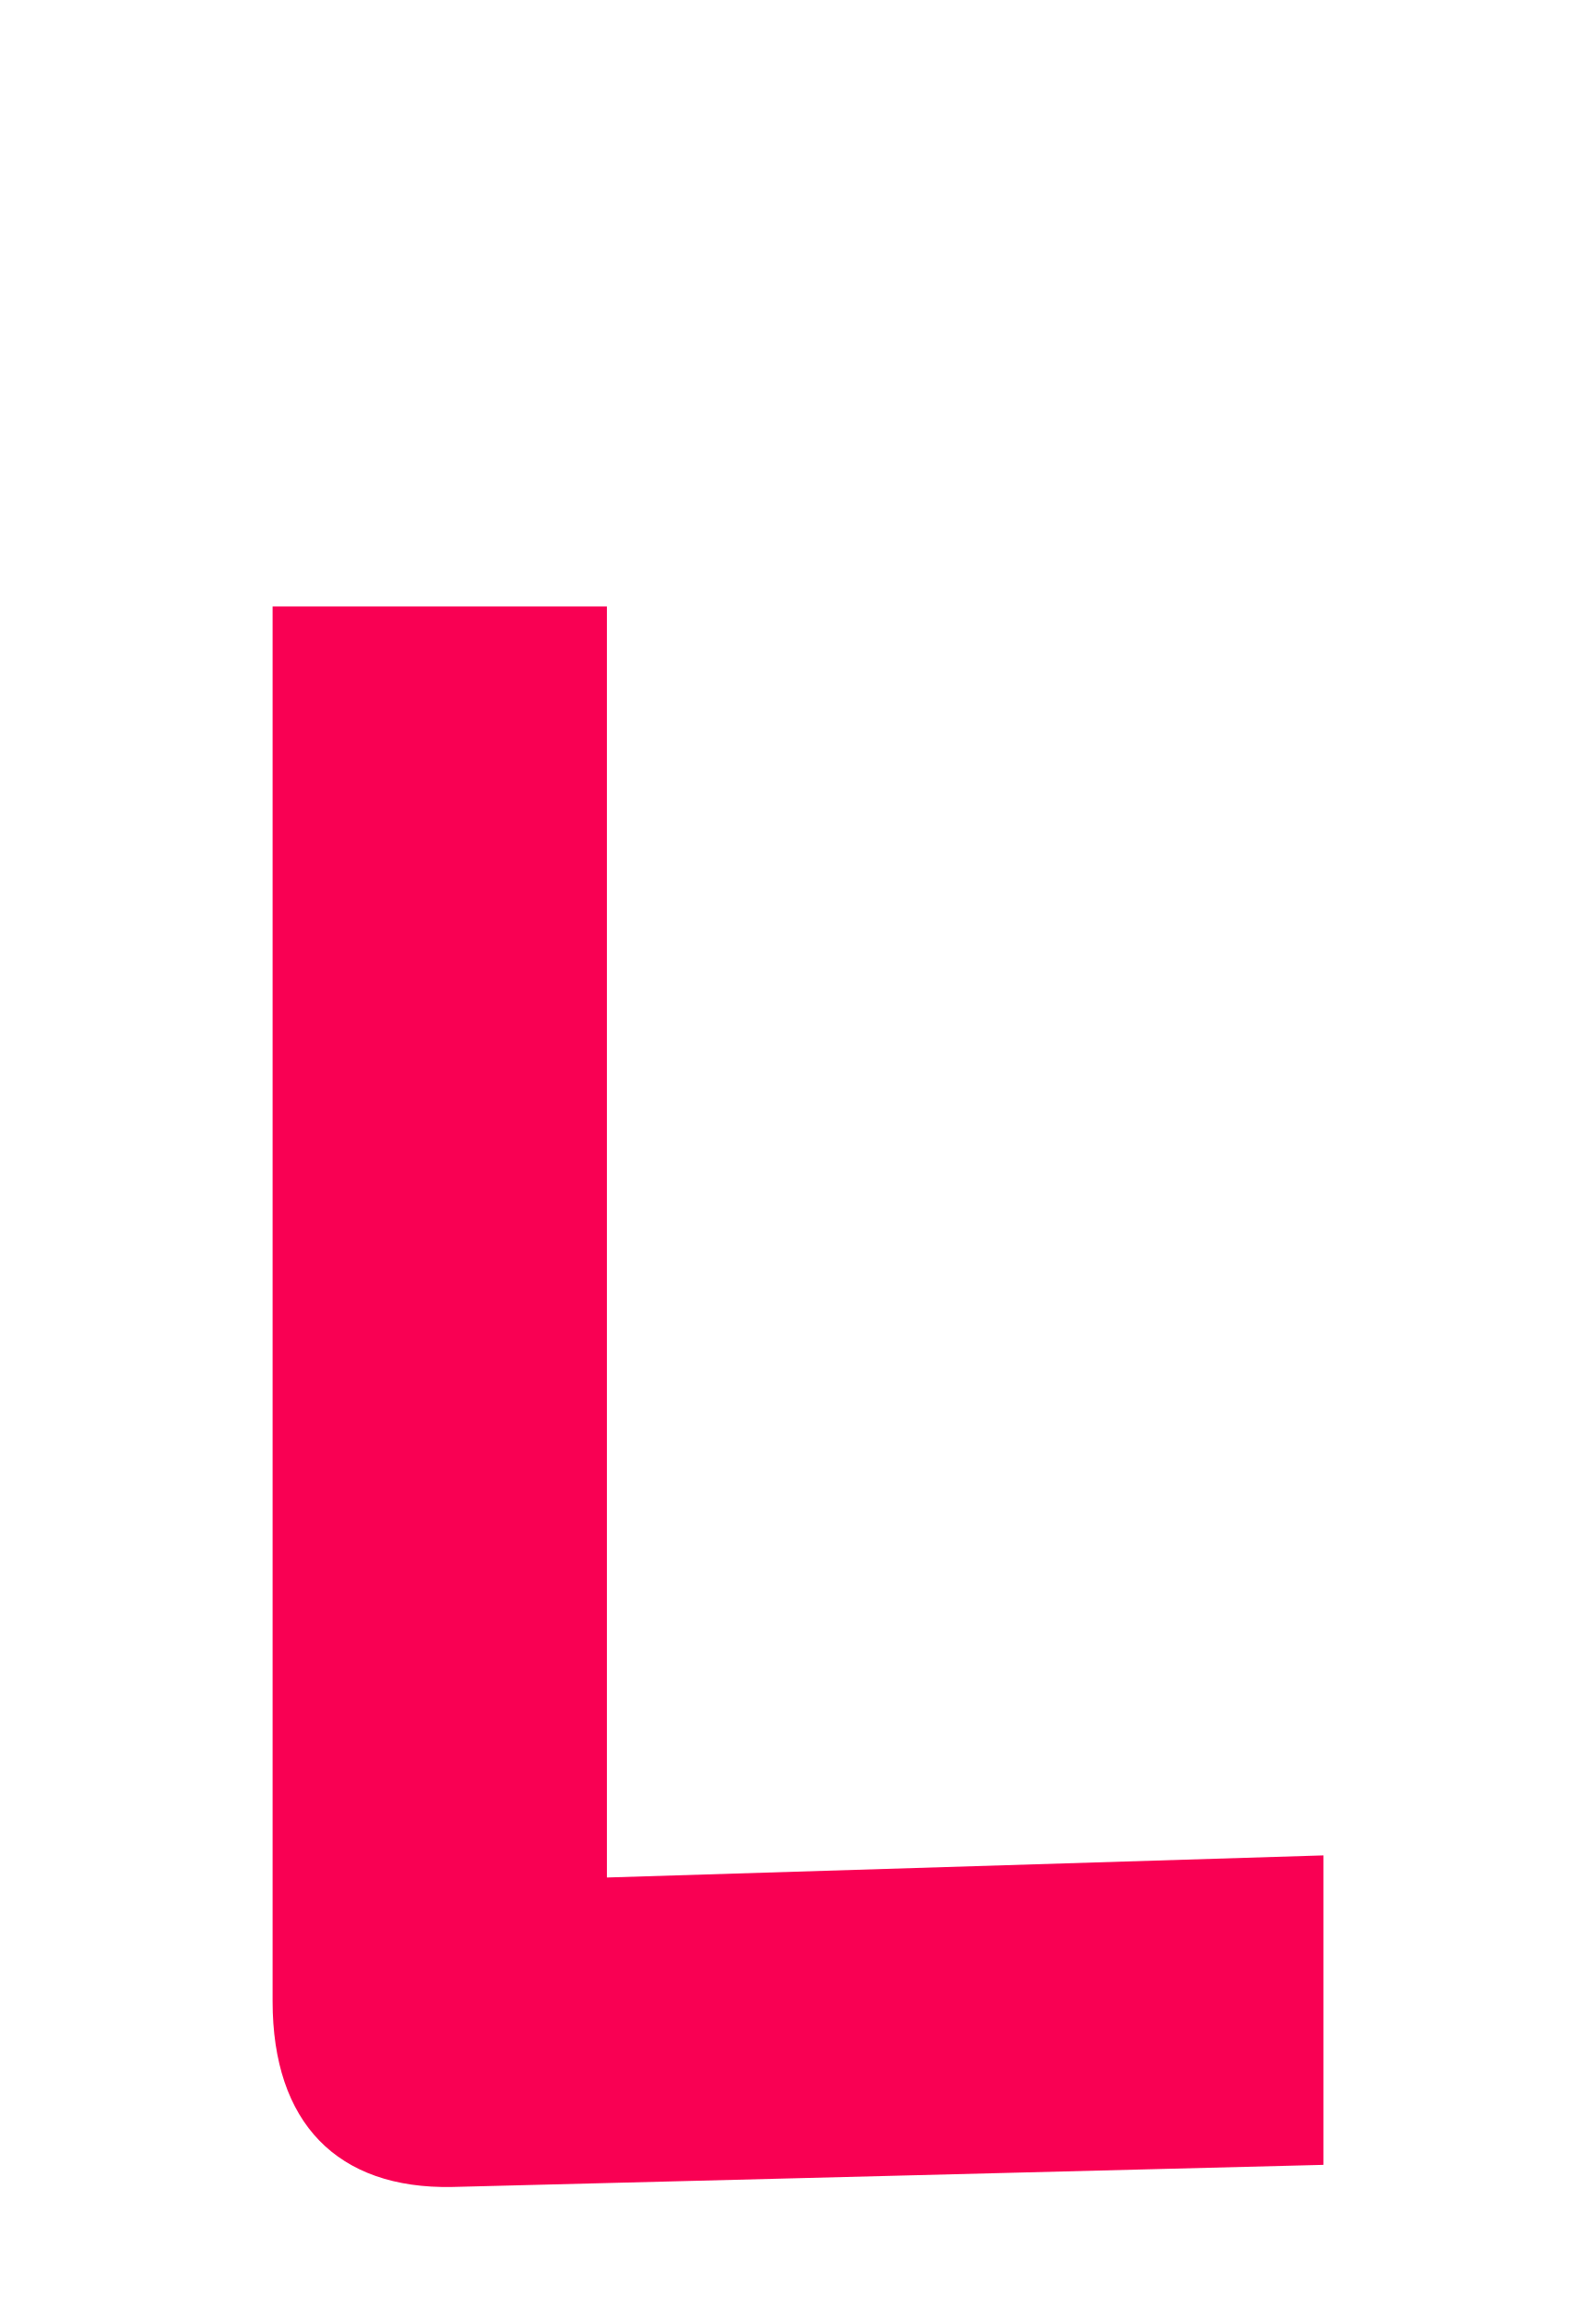
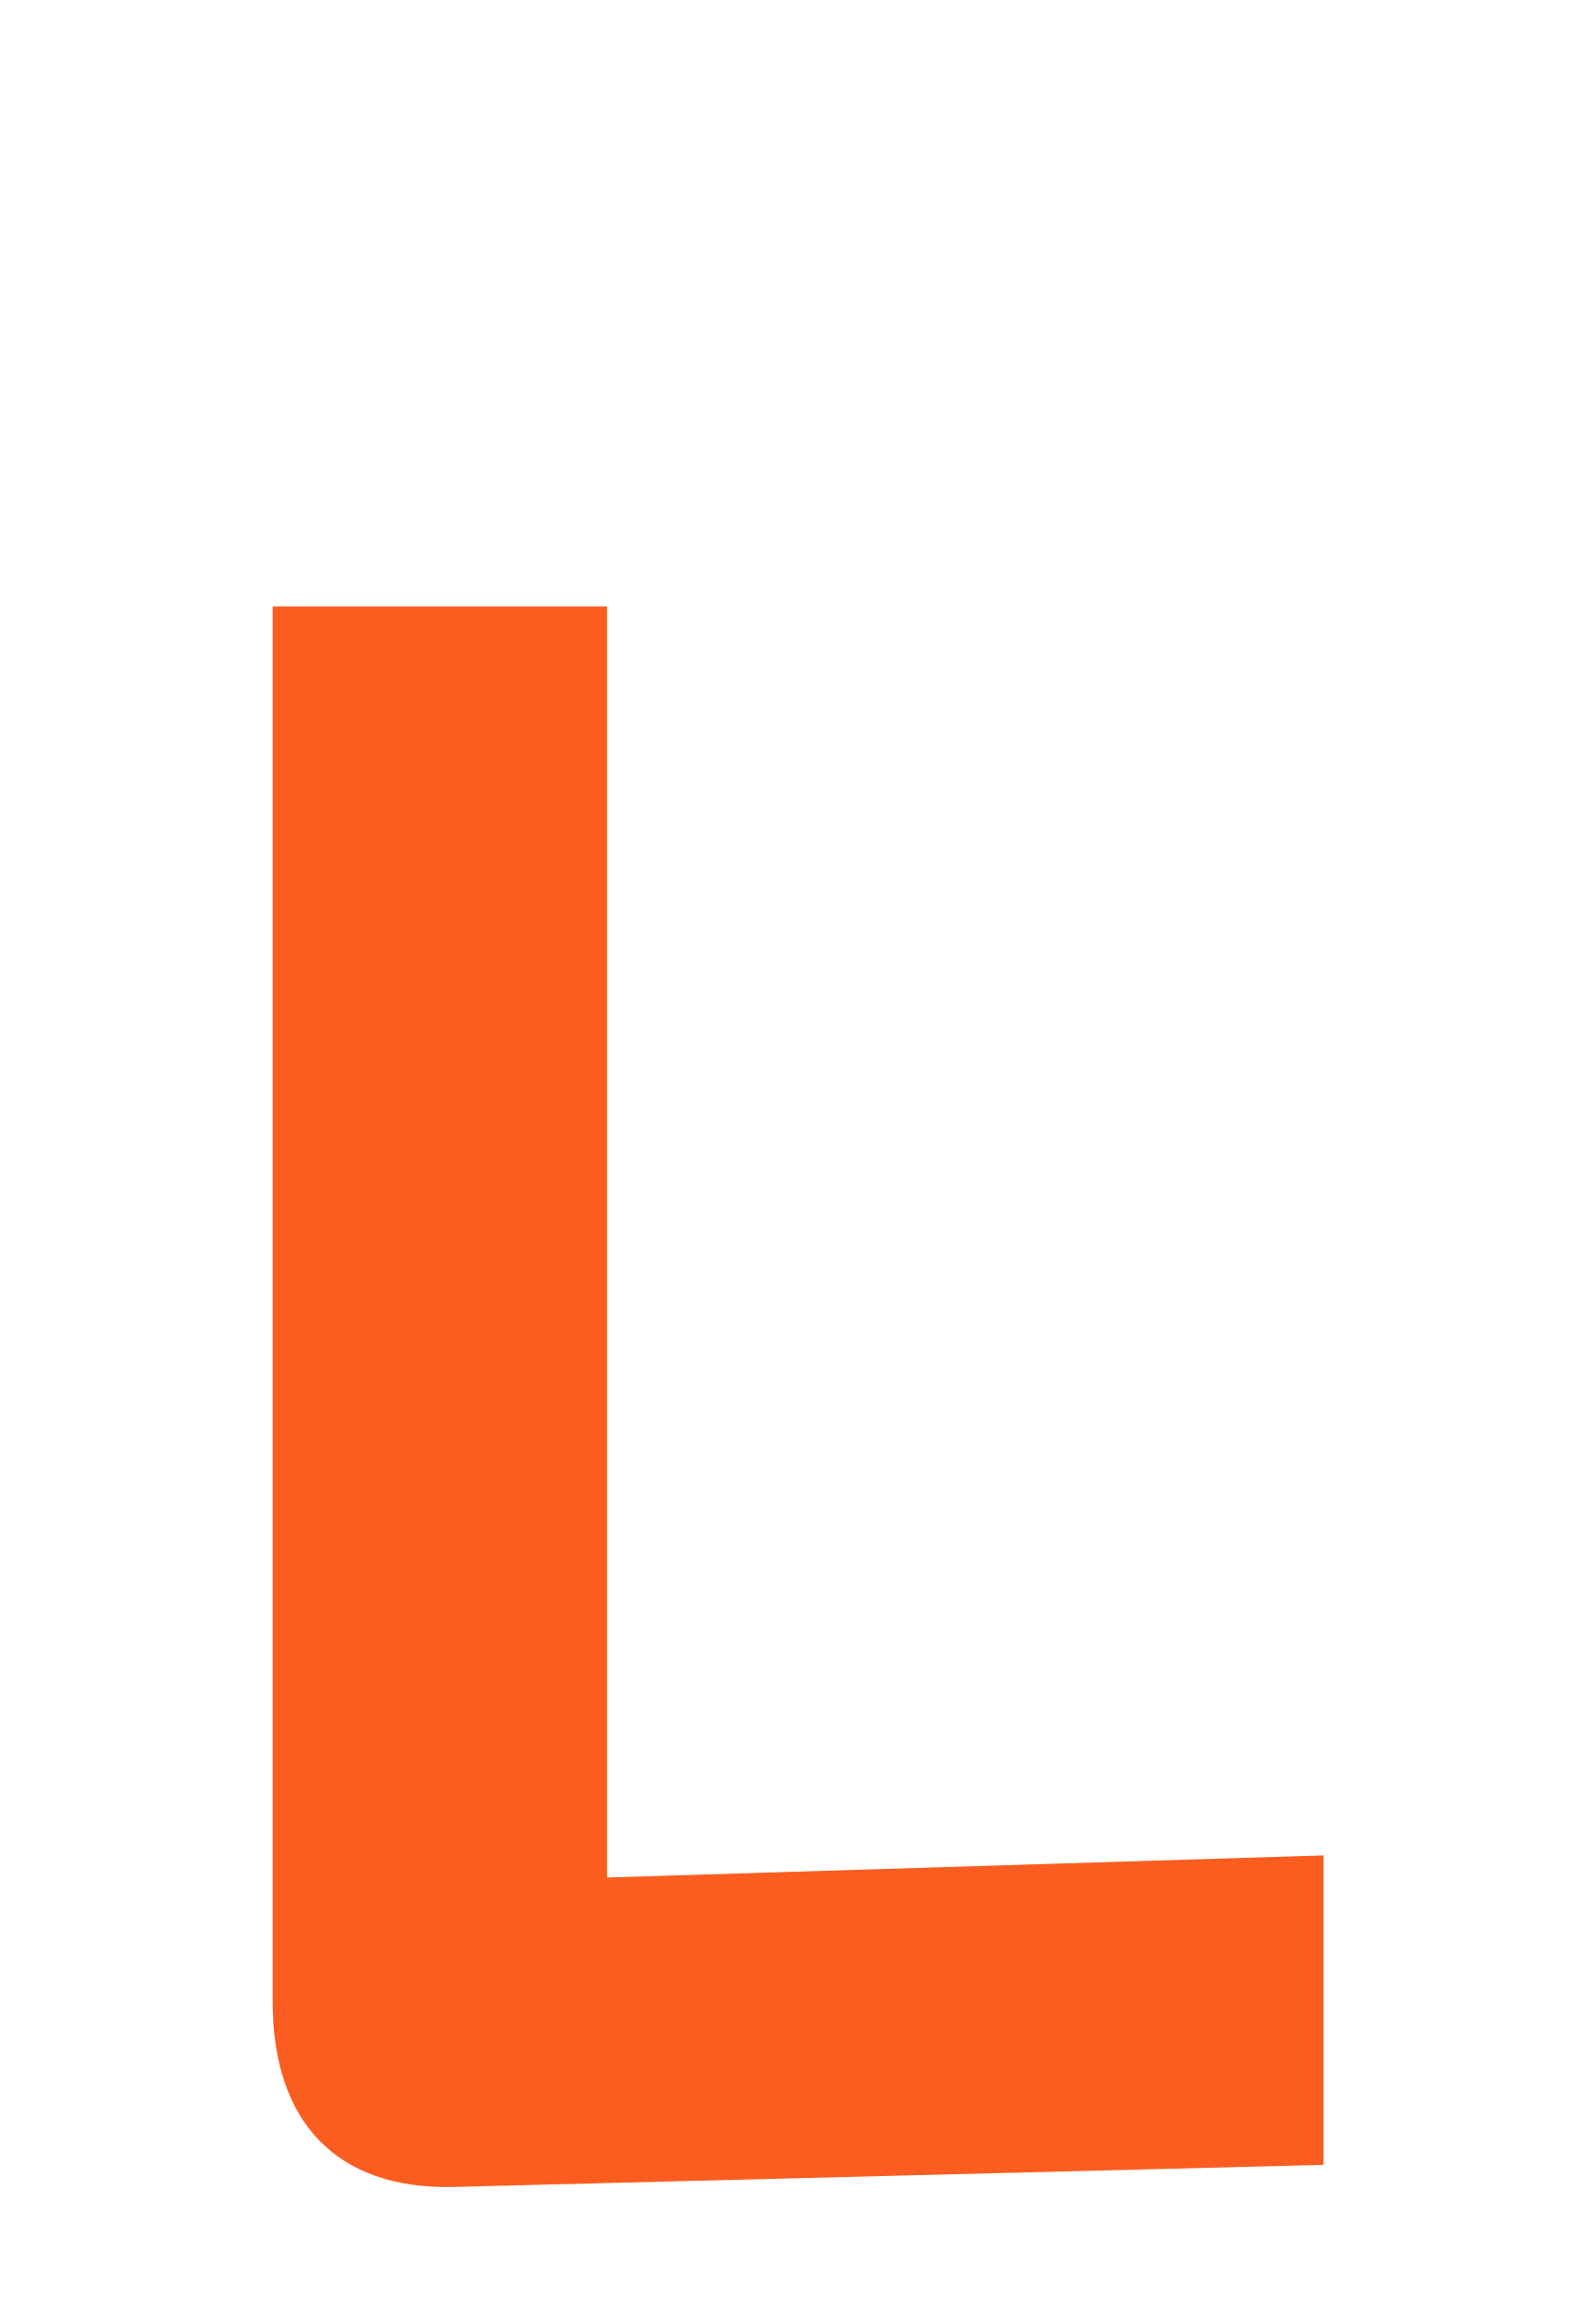
<svg xmlns="http://www.w3.org/2000/svg" width="138" height="200" viewBox="0 0 36.512 52.917" version="1.1" id="svg2260">
  <defs id="defs2254">
    <clipPath clipPathUnits="userSpaceOnUse" id="clipPath124">
      <path d="M 0,1190.64 H 821.28 V 0 H 0 Z" id="path122" />
    </clipPath>
    <clipPath clipPathUnits="userSpaceOnUse" id="clipPath144">
      <path d="M 0,1190.64 H 821.28 V 0 H 0 Z" id="path142" />
    </clipPath>
    <clipPath clipPathUnits="userSpaceOnUse" id="clipPath168">
      <path d="M 0,1190.64 H 821.28 V 0 H 0 Z" id="path166" />
    </clipPath>
    <clipPath clipPathUnits="userSpaceOnUse" id="clipPath200">
      <path d="M 0,1190.64 H 821.28 V 0 H 0 Z" id="path198" />
    </clipPath>
    <clipPath clipPathUnits="userSpaceOnUse" id="clipPath224">
      <path d="M 0,1190.64 H 821.28 V 0 H 0 Z" id="path222" />
    </clipPath>
    <clipPath clipPathUnits="userSpaceOnUse" id="clipPath244">
      <path d="M 0,1190.64 H 821.28 V 0 H 0 Z" id="path242" />
    </clipPath>
    <clipPath clipPathUnits="userSpaceOnUse" id="clipPath264">
      <path d="M 0,1190.64 H 821.28 V 0 H 0 Z" id="path262" />
    </clipPath>
    <clipPath clipPathUnits="userSpaceOnUse" id="clipPath296">
      <path d="M 0,1190.64 H 821.28 V 0 H 0 Z" id="path294" />
    </clipPath>
    <clipPath clipPathUnits="userSpaceOnUse" id="clipPath316">
      <path d="M 0,1190.64 H 821.28 V 0 H 0 Z" id="path314" />
    </clipPath>
    <clipPath clipPathUnits="userSpaceOnUse" id="clipPath348">
      <path d="M 0,1190.64 H 821.28 V 0 H 0 Z" id="path346" />
    </clipPath>
    <clipPath clipPathUnits="userSpaceOnUse" id="clipPath368">
      <path d="M 0,1190.64 H 821.28 V 0 H 0 Z" id="path366" />
    </clipPath>
    <clipPath clipPathUnits="userSpaceOnUse" id="clipPath392">
      <path d="M 0,1190.64 H 821.28 V 0 H 0 Z" id="path390" />
    </clipPath>
    <clipPath clipPathUnits="userSpaceOnUse" id="clipPath432">
      <path d="M 0,1190.64 H 821.28 V 0 H 0 Z" id="path430" />
    </clipPath>
    <clipPath clipPathUnits="userSpaceOnUse" id="clipPath452">
      <path d="M 0,1190.64 H 821.28 V 0 H 0 Z" id="path450" />
    </clipPath>
    <clipPath clipPathUnits="userSpaceOnUse" id="clipPath492">
      <path d="M 0,1190.64 H 821.28 V 0 H 0 Z" id="path490" />
    </clipPath>
    <clipPath clipPathUnits="userSpaceOnUse" id="clipPath508">
      <path d="M 0,1190.64 H 821.28 V 0 H 0 Z" id="path506" />
    </clipPath>
    <clipPath clipPathUnits="userSpaceOnUse" id="clipPath528">
      <path d="M 0,1190.64 H 821.28 V 0 H 0 Z" id="path526" />
    </clipPath>
    <clipPath clipPathUnits="userSpaceOnUse" id="clipPath552">
      <path d="M 0,1190.64 H 821.28 V 0 H 0 Z" id="path550" />
    </clipPath>
    <clipPath clipPathUnits="userSpaceOnUse" id="clipPath596">
      <path d="M 0,1190.64 H 821.28 V 0 H 0 Z" id="path594" />
    </clipPath>
    <clipPath clipPathUnits="userSpaceOnUse" id="clipPath616">
      <path d="M 0,1190.64 H 821.28 V 0 H 0 Z" id="path614" />
    </clipPath>
    <clipPath clipPathUnits="userSpaceOnUse" id="clipPath636">
      <path d="M 0,1190.64 H 821.28 V 0 H 0 Z" id="path634" />
    </clipPath>
    <clipPath clipPathUnits="userSpaceOnUse" id="clipPath652">
      <path d="M 0,1190.64 H 821.28 V 0 H 0 Z" id="path650" />
    </clipPath>
    <clipPath clipPathUnits="userSpaceOnUse" id="clipPath672">
      <path d="M 0,1190.64 H 821.28 V 0 H 0 Z" id="path670" />
    </clipPath>
    <clipPath clipPathUnits="userSpaceOnUse" id="clipPath704">
      <path d="M 0,1190.64 H 821.28 V 0 H 0 Z" id="path702" />
    </clipPath>
    <clipPath clipPathUnits="userSpaceOnUse" id="clipPath744">
      <path d="M 0,1190.64 H 821.28 V 0 H 0 Z" id="path742" />
    </clipPath>
    <clipPath clipPathUnits="userSpaceOnUse" id="clipPath760">
      <path d="M 0,1190.64 H 821.28 V 0 H 0 Z" id="path758" />
    </clipPath>
    <clipPath clipPathUnits="userSpaceOnUse" id="clipPath776">
      <path d="M 0,1190.64 H 821.28 V 0 H 0 Z" id="path774" />
    </clipPath>
    <clipPath clipPathUnits="userSpaceOnUse" id="clipPath808">
      <path d="M 0,1190.64 H 821.28 V 0 H 0 Z" id="path806" />
    </clipPath>
    <clipPath clipPathUnits="userSpaceOnUse" id="clipPath900">
      <path d="M 0,1190.64 H 821.28 V 0 H 0 Z" id="path898" />
    </clipPath>
    <clipPath clipPathUnits="userSpaceOnUse" id="clipPath932">
      <path d="M 0,1190.64 H 821.28 V 0 H 0 Z" id="path930" />
    </clipPath>
    <clipPath clipPathUnits="userSpaceOnUse" id="clipPath948">
      <path d="M 0,1190.64 H 821.28 V 0 H 0 Z" id="path946" />
    </clipPath>
    <clipPath clipPathUnits="userSpaceOnUse" id="clipPath964">
      <path d="M 0,1190.64 H 821.28 V 0 H 0 Z" id="path962" />
    </clipPath>
    <clipPath clipPathUnits="userSpaceOnUse" id="clipPath992">
      <path d="M 0,1190.64 H 821.28 V 0 H 0 Z" id="path990" />
    </clipPath>
    <clipPath clipPathUnits="userSpaceOnUse" id="clipPath1020">
      <path d="M 0,1190.64 H 821.28 V 0 H 0 Z" id="path1018" />
    </clipPath>
    <clipPath clipPathUnits="userSpaceOnUse" id="clipPath1070">
      <path d="M 0,1190.64 H 821.28 V 0 H 0 Z" id="path1068" />
    </clipPath>
    <clipPath clipPathUnits="userSpaceOnUse" id="clipPath1078">
      <path d="m 110.453,111.312 h 89.86 V 33.663 h -89.86 z" id="path1076" />
    </clipPath>
    <clipPath clipPathUnits="userSpaceOnUse" id="clipPath1094">
      <path d="M 0,1190.64 H 821.28 V 0 H 0 Z" id="path1092" />
    </clipPath>
    <clipPath clipPathUnits="userSpaceOnUse" id="clipPath1106">
      <path d="M 0,1190.64 H 821.28 V 0 H 0 Z" id="path1104" />
    </clipPath>
    <clipPath clipPathUnits="userSpaceOnUse" id="clipPath1114">
      <path d="M 427.841,867.636 H 705.888 V 763.809 H 427.841 Z" id="path1112" />
    </clipPath>
    <clipPath clipPathUnits="userSpaceOnUse" id="clipPath808-1">
      <path d="M 0,1190.64 H 821.28 V 0 H 0 Z" id="path806-2" />
    </clipPath>
    <clipPath clipPathUnits="userSpaceOnUse" id="clipPath432-7">
      <path d="M 0,1190.64 H 821.28 V 0 H 0 Z" id="path430-0" />
    </clipPath>
    <clipPath clipPathUnits="userSpaceOnUse" id="clipPath244-9">
      <path d="M 0,1190.64 H 821.28 V 0 H 0 Z" id="path242-3" />
    </clipPath>
  </defs>
  <g id="layer1" transform="translate(0,-244.0833)">
-     <path id="path1008" style="fill:#f90053;fill-opacity:1;fill-rule:nonzero;stroke:none;stroke-width:0.353" d="m 6.236,289.87 v -31.912 h 7.648 v 29.079 l 16.393,-0.506 v 7.08 l -19.931,0.506 c -2.629,0.051 -4.11,-1.466 -4.11,-4.248" />
+     <path id="path1008" style="fill:#fb5d20;fill-opacity:1;fill-rule:nonzero;stroke:none;stroke-width:0.353" d="m 6.236,289.87 v -31.912 h 7.648 v 29.079 l 16.393,-0.506 v 7.08 l -19.931,0.506 c -2.629,0.051 -4.11,-1.466 -4.11,-4.248" />
  </g>
</svg>
